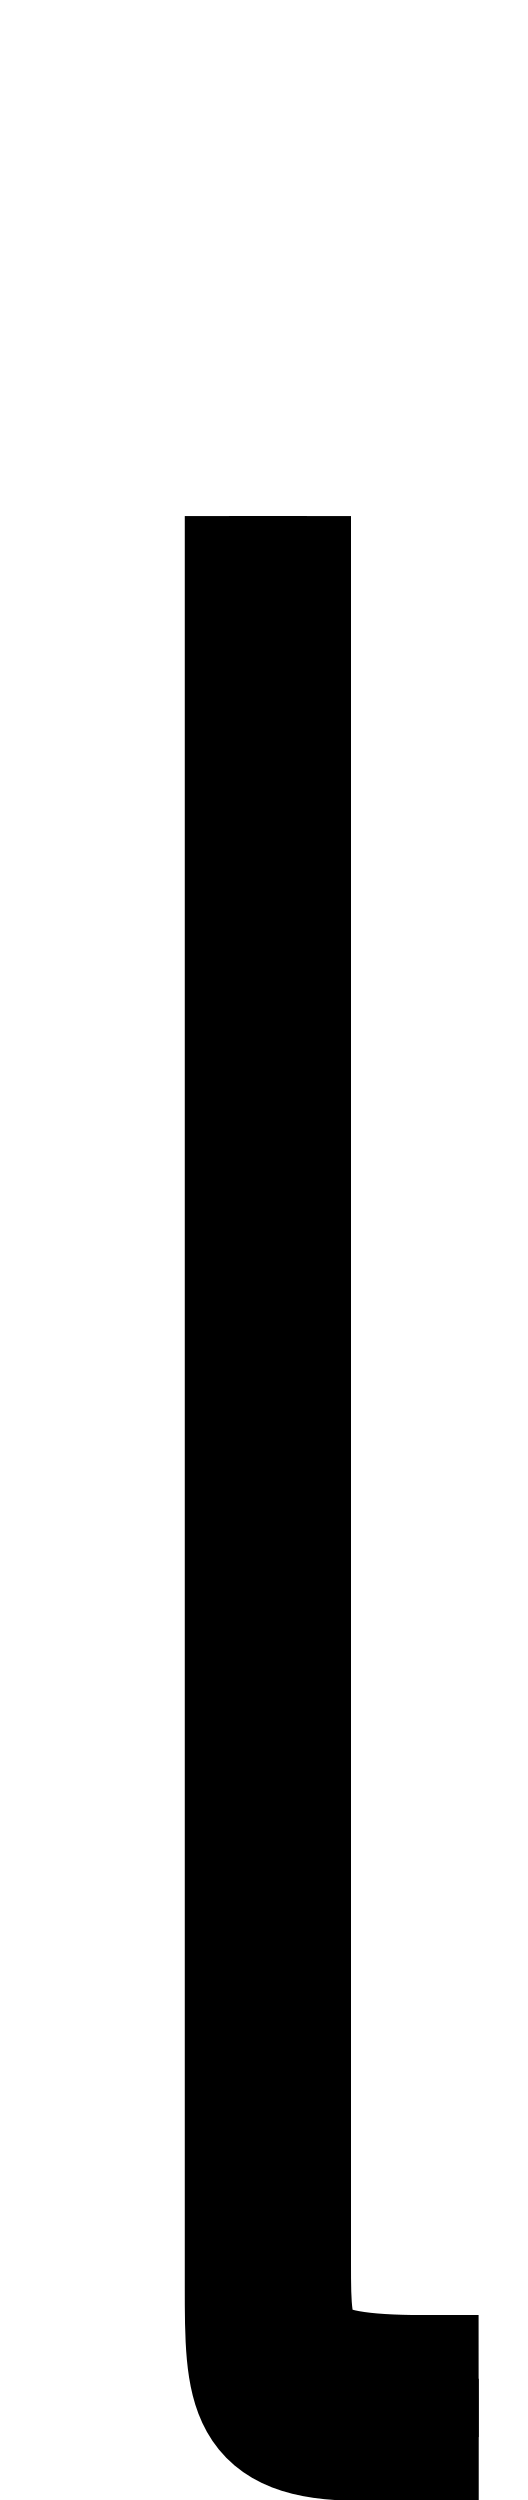
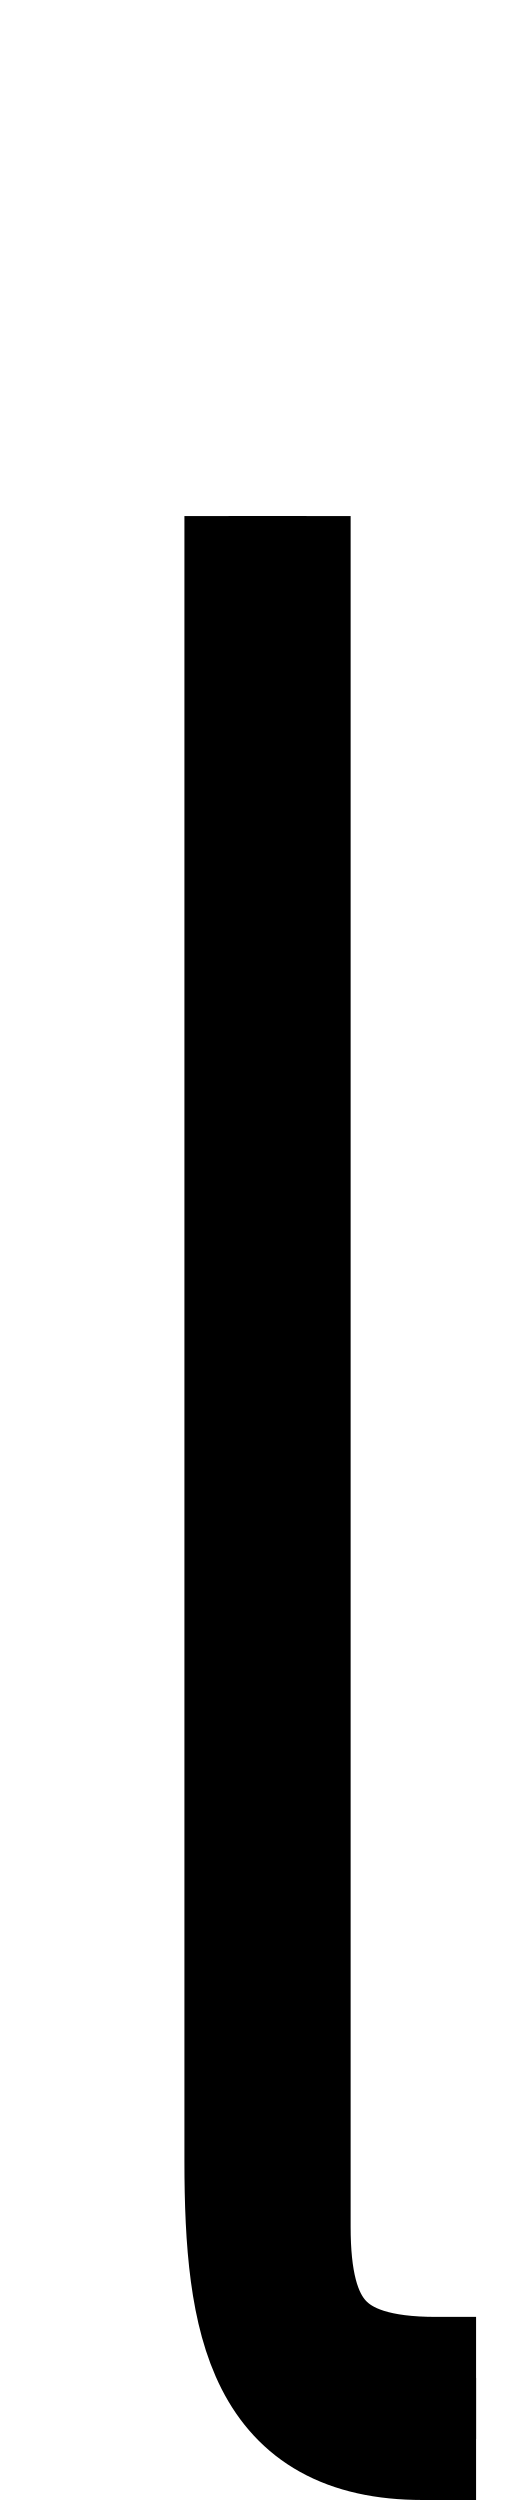
<svg xmlns="http://www.w3.org/2000/svg" version="1.1" viewBox="0 -288 432 2048" id="svg6" width="432" height="2048">
  <defs id="defs10" />
  <g id="layer1" style="display:none">
    <g transform="matrix(1,0,0,-1,0,1760)" id="g4" style="fill:#00ffff">
      <path d="M 144,184 V 1624 H 296 V 184 q 0,-40 32,-40 h 64 V 0 H 328 Q 144,0 144,184 Z" id="path2" style="fill:#00ffff" />
    </g>
  </g>
  <g id="layer6" style="display:none">
    <path style="display:inline;fill:none;fill-rule:evenodd;stroke:#ff0000;stroke-width:1.298px;stroke-linecap:butt;stroke-linejoin:miter;stroke-opacity:1" d="M -357.865,1779.351 H 1342.733" id="path824-3" />
    <path style="display:inline;fill:none;fill-rule:evenodd;stroke:#0000ff;stroke-width:1.298px;stroke-linecap:butt;stroke-linejoin:miter;stroke-opacity:1" d="M -357.865,1759.351 H 1342.733" id="path824-3-6" />
    <path style="display:inline;fill:none;fill-rule:evenodd;stroke:#0000ff;stroke-width:1.298px;stroke-linecap:butt;stroke-linejoin:miter;stroke-opacity:1" d="m -357.865,593.751 1700.598,-1e-5" id="path824-3-6-7" />
    <path style="display:inline;fill:none;fill-rule:evenodd;stroke:#0000ff;stroke-width:1.298px;stroke-linecap:butt;stroke-linejoin:miter;stroke-opacity:1" d="m -357.865,134.134 1700.598,-10e-6" id="path824-3-6-7-3-6" />
  </g>
  <g id="layer2">
-     <path id="path5829-3-3" d="m 201.372,134.758 v 1449.701 c 0,86.059 0.368,126.187 93.203,126.187 h 97.6" style="display:inline;fill:none;fill-rule:evenodd;stroke:#000000;stroke-width:100;stroke-linecap:butt;stroke-linejoin:miter;stroke-miterlimit:4;stroke-dasharray:none;stroke-opacity:1" class="ext" />
-     <path id="path5829-8-6-1" d="m 237.538,134.758 v 1431.44 c 0,71.338 1.007,90.761 99.742,92.26 1.53,0.028 54.806,0 54.806,0" style="display:inline;fill:none;fill-rule:evenodd;stroke:#000000;stroke-width:100;stroke-linecap:butt;stroke-linejoin:round;stroke-miterlimit:4;stroke-dasharray:none;stroke-opacity:1" class="int" />
+     <path id="path5829-3-3-7" d="m 201.074,134.758 v 1347.701 c 0,133.961 18.466,227.541 145.203,227.541 H 390" style="display:inline;fill:none;fill-rule:evenodd;stroke:#000000;stroke-width:100;stroke-linecap:butt;stroke-linejoin:miter;stroke-miterlimit:4;stroke-dasharray:none;stroke-opacity:1" class="ext" />
+     <path id="path5829-8-6-1-5" d="m 237.24,134.758 v 1401.44 c 0,85.867 27.87,123.802 119.742,123.802 H 390" style="display:inline;fill:none;fill-rule:evenodd;stroke:#000000;stroke-width:100;stroke-linecap:butt;stroke-linejoin:round;stroke-miterlimit:4;stroke-dasharray:none;stroke-opacity:1" class="int" />
  </g>
</svg>
